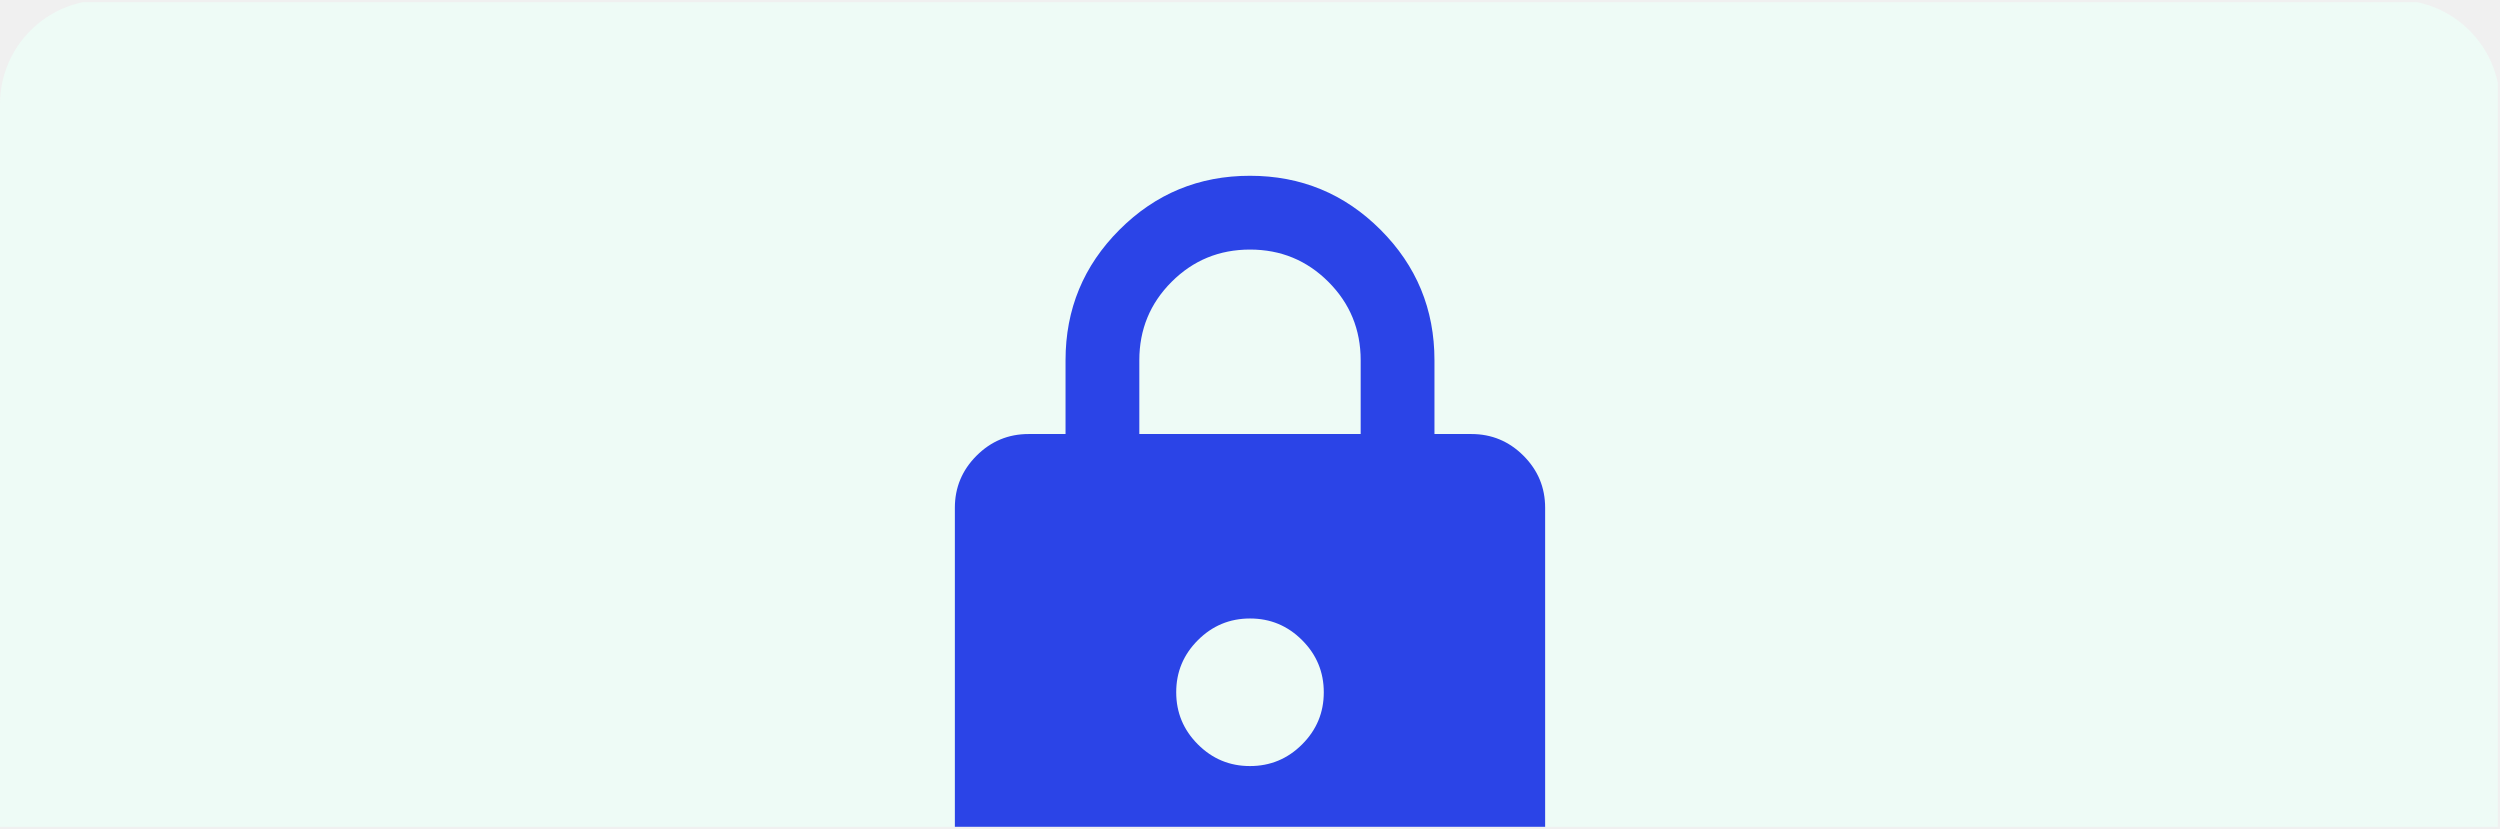
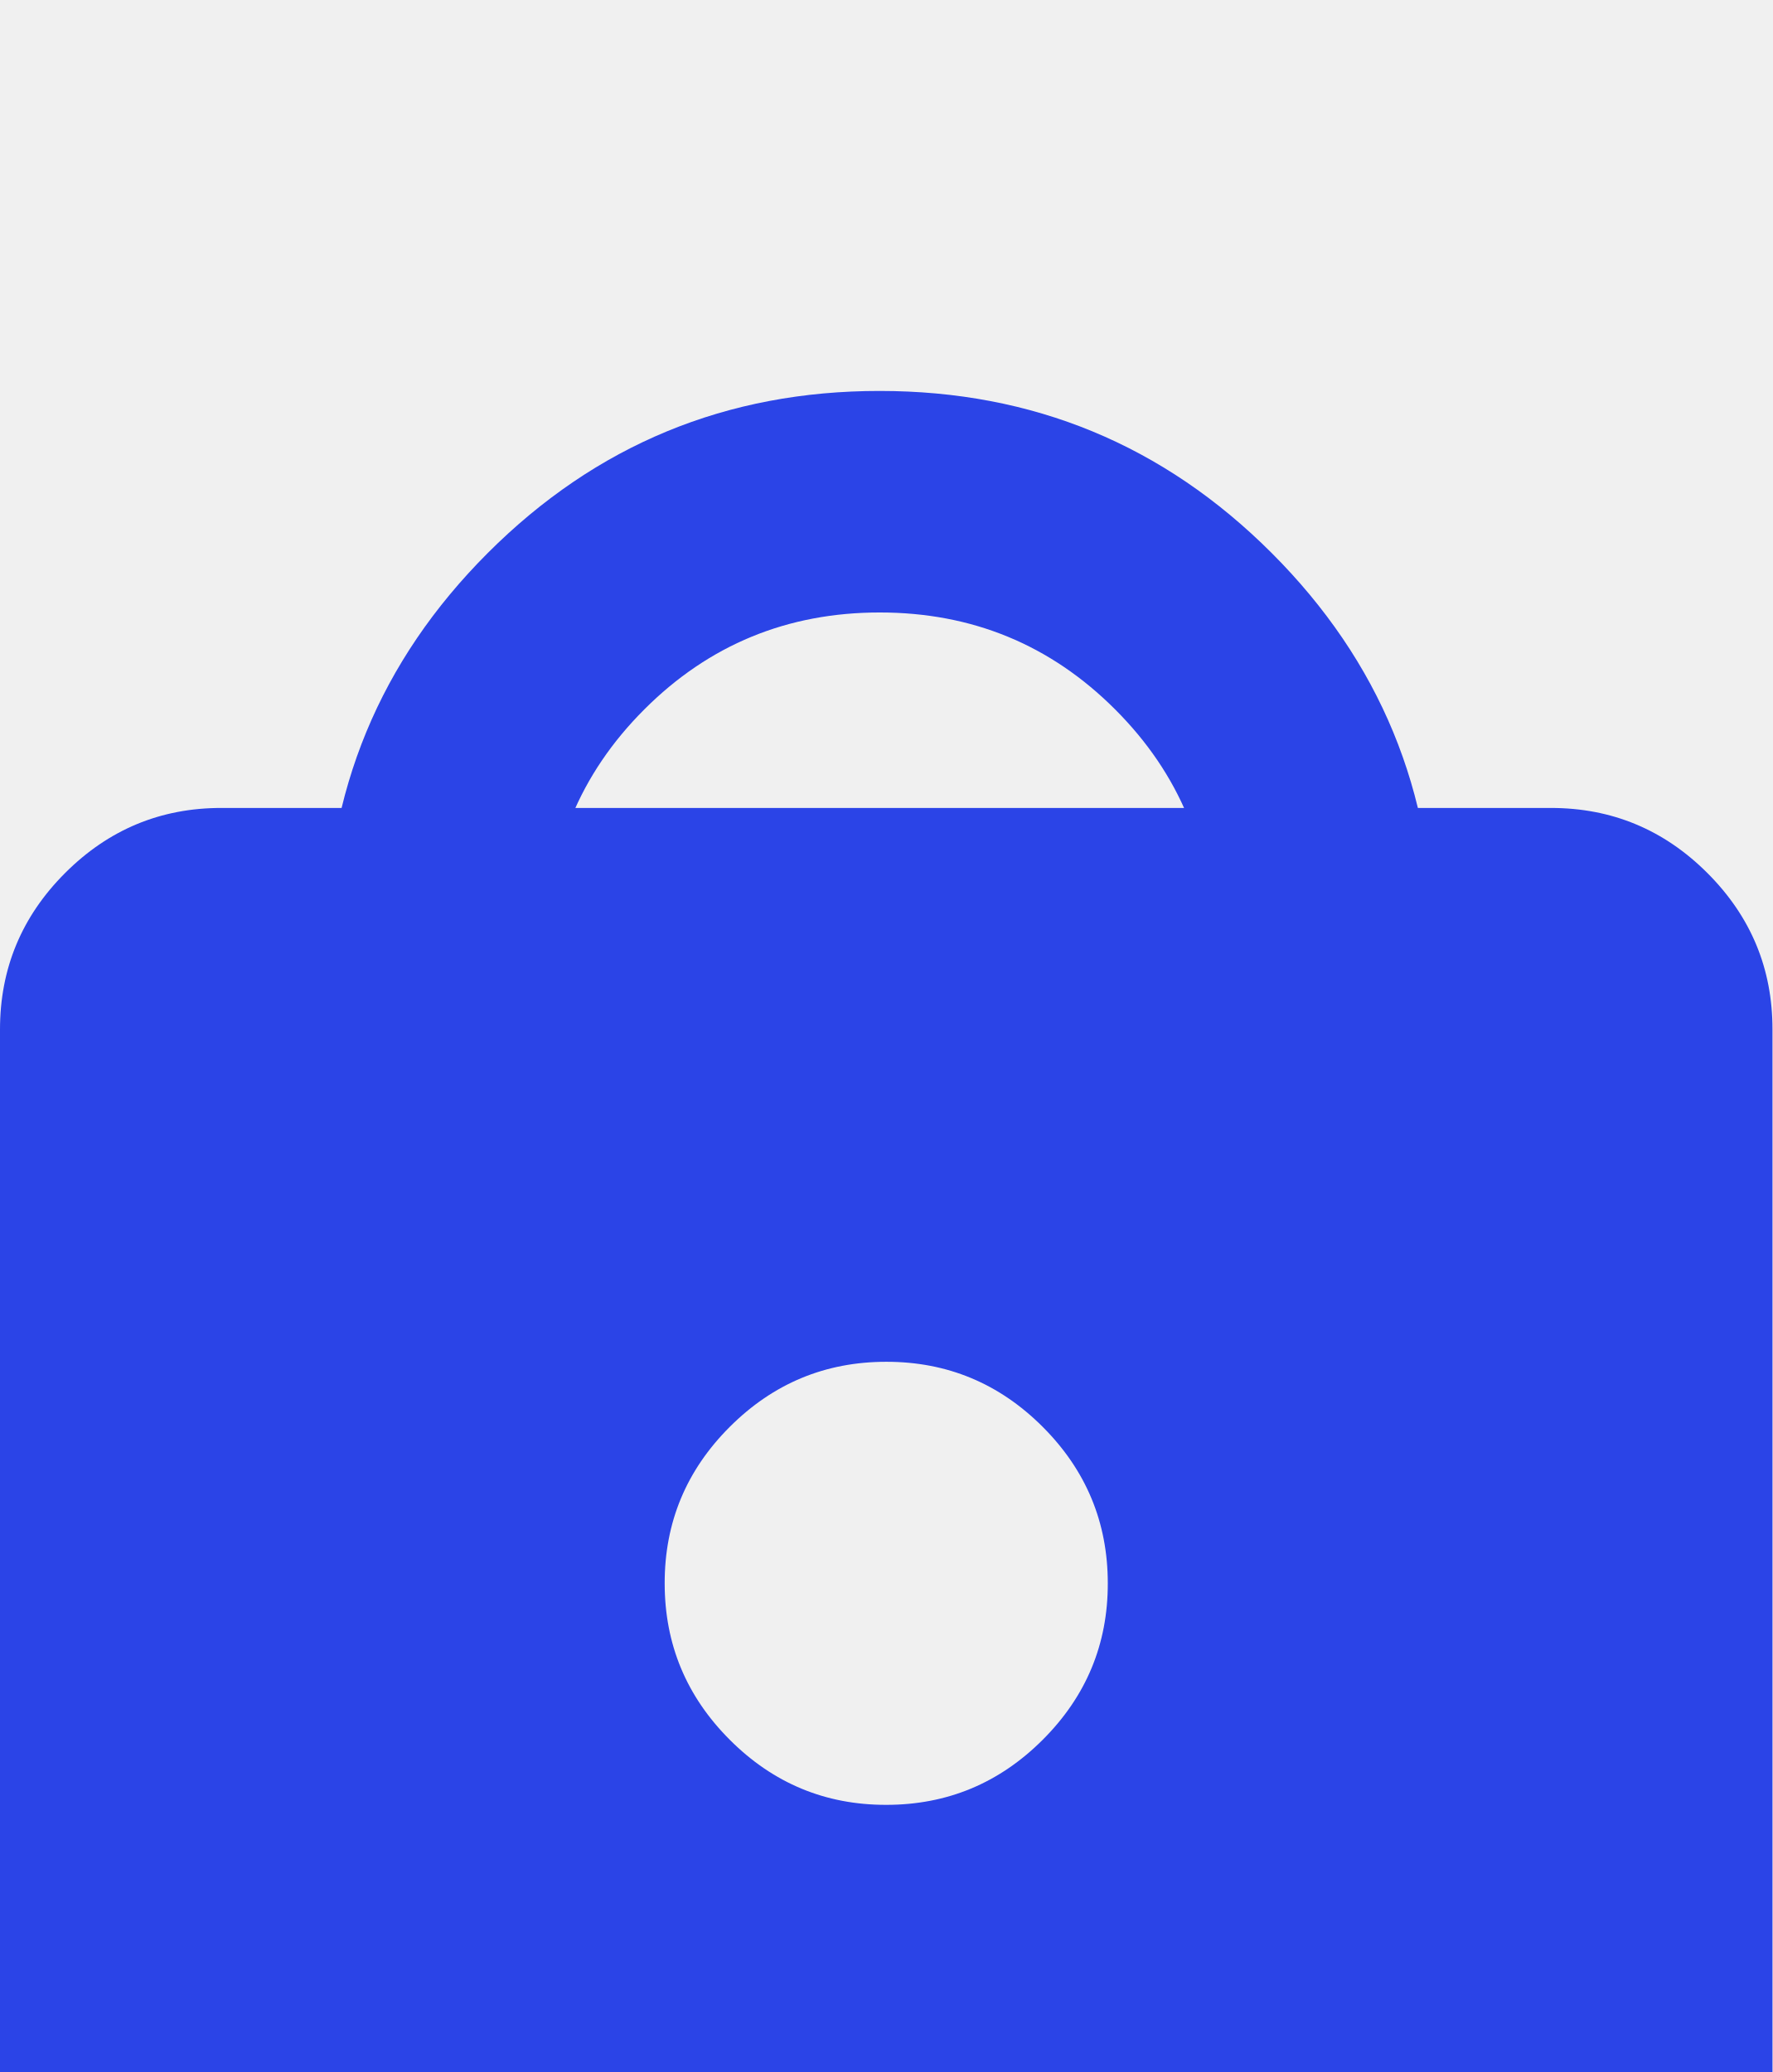
- <svg xmlns="http://www.w3.org/2000/svg" width="576" height="191" viewBox="0 0 576 191" fill="none">
-   <g clip-path="url(#clip0_7_5029)">
-     <rect width="576" height="268" rx="24" fill="#EEFBF6" />
-     <path d="M237 219C232.325 219 228.321 217.334 224.989 214.002C221.657 210.67 219.994 206.669 220 202V117C220 112.325 221.666 108.322 224.998 104.99C228.33 101.658 232.331 99.994 237 100H245.5V83C245.5 71.242 249.645 61.217 257.936 52.927C266.226 44.637 276.247 40.494 288 40.5C299.758 40.5 309.783 44.645 318.073 52.935C326.363 61.226 330.506 71.247 330.5 83V100H339C343.675 100 347.679 101.666 351.01 104.998C354.342 108.33 356.006 112.331 356 117V202C356 206.675 354.334 210.678 351.002 214.01C347.67 217.342 343.669 219.006 339 219H237ZM288 176.5C292.675 176.5 296.679 174.834 300.01 171.502C303.342 168.17 305.006 164.169 305 159.5C305 154.825 303.334 150.822 300.002 147.49C296.67 144.158 292.669 142.494 288 142.5C283.325 142.5 279.321 144.166 275.99 147.498C272.658 150.83 270.994 154.831 271 159.5C271 164.175 272.666 168.179 275.998 171.511C279.33 174.843 283.331 176.506 288 176.5ZM262.5 100H313.5V83C313.5 75.917 311.021 69.896 306.062 64.938C301.104 59.979 295.083 57.5 288 57.5C280.917 57.5 274.896 59.979 269.938 64.938C264.979 69.896 262.5 75.917 262.5 83V100Z" fill="#2B44E7" />
+ <svg xmlns="http://www.w3.org/2000/svg" width="136" height="159" viewBox="0 0 136 159" fill="none">
+   <g id="Component 1">
+     <path id="Vector" fill-rule="evenodd" clip-rule="evenodd" d="M17 181C12.325 181 8.322 179.334 4.989 176.002C1.657 172.67 -0.006 168.669 -8.27541e-07 164V79C-8.27541e-07 74.325 1.666 70.322 4.998 66.99C8.33 63.657 12.331 61.994 17 62H25.5H42.5H93.5H110.5H119C123.675 62 127.678 63.666 131.01 66.998C134.342 70.33 136.006 74.331 136 79V164C136 168.675 134.334 172.678 131.002 176.01C127.67 179.342 123.669 181.006 119 181H17ZM80.01 133.502C76.678 136.834 72.675 138.5 68 138.5C63.331 138.506 59.33 136.842 55.998 133.51C52.666 130.178 51 126.175 51 121.5C50.994 116.831 52.657 112.83 55.989 109.498C59.322 106.166 63.325 104.5 68 104.5C72.669 104.494 76.67 106.158 80.002 109.49C83.334 112.822 85 116.825 85 121.5C85.006 126.169 83.343 130.17 80.01 133.502Z" fill="#2B44E7" />
+     <path id="Vector_2" d="M37.435 42.427C29.145 50.717 25 60.742 25 72.5V92.5H42V72.5C42 65.417 44.479 59.396 49.438 54.438C54.396 49.479 60.417 47 67.5 47C74.583 47 80.604 49.479 85.562 54.438C90.521 59.396 93 65.417 93 72.5H110C110.006 60.747 105.863 50.726 97.573 42.435C89.283 34.145 79.258 30 67.5 30C55.747 29.994 45.726 34.137 37.435 42.427Z" fill="#2B44E7" />
  </g>
-   <defs>
-     <clipPath id="clip0_7_5029">
-       <rect width="575.5" height="190" fill="white" transform="translate(0 0.5)" />
-     </clipPath>
-   </defs>
</svg>
